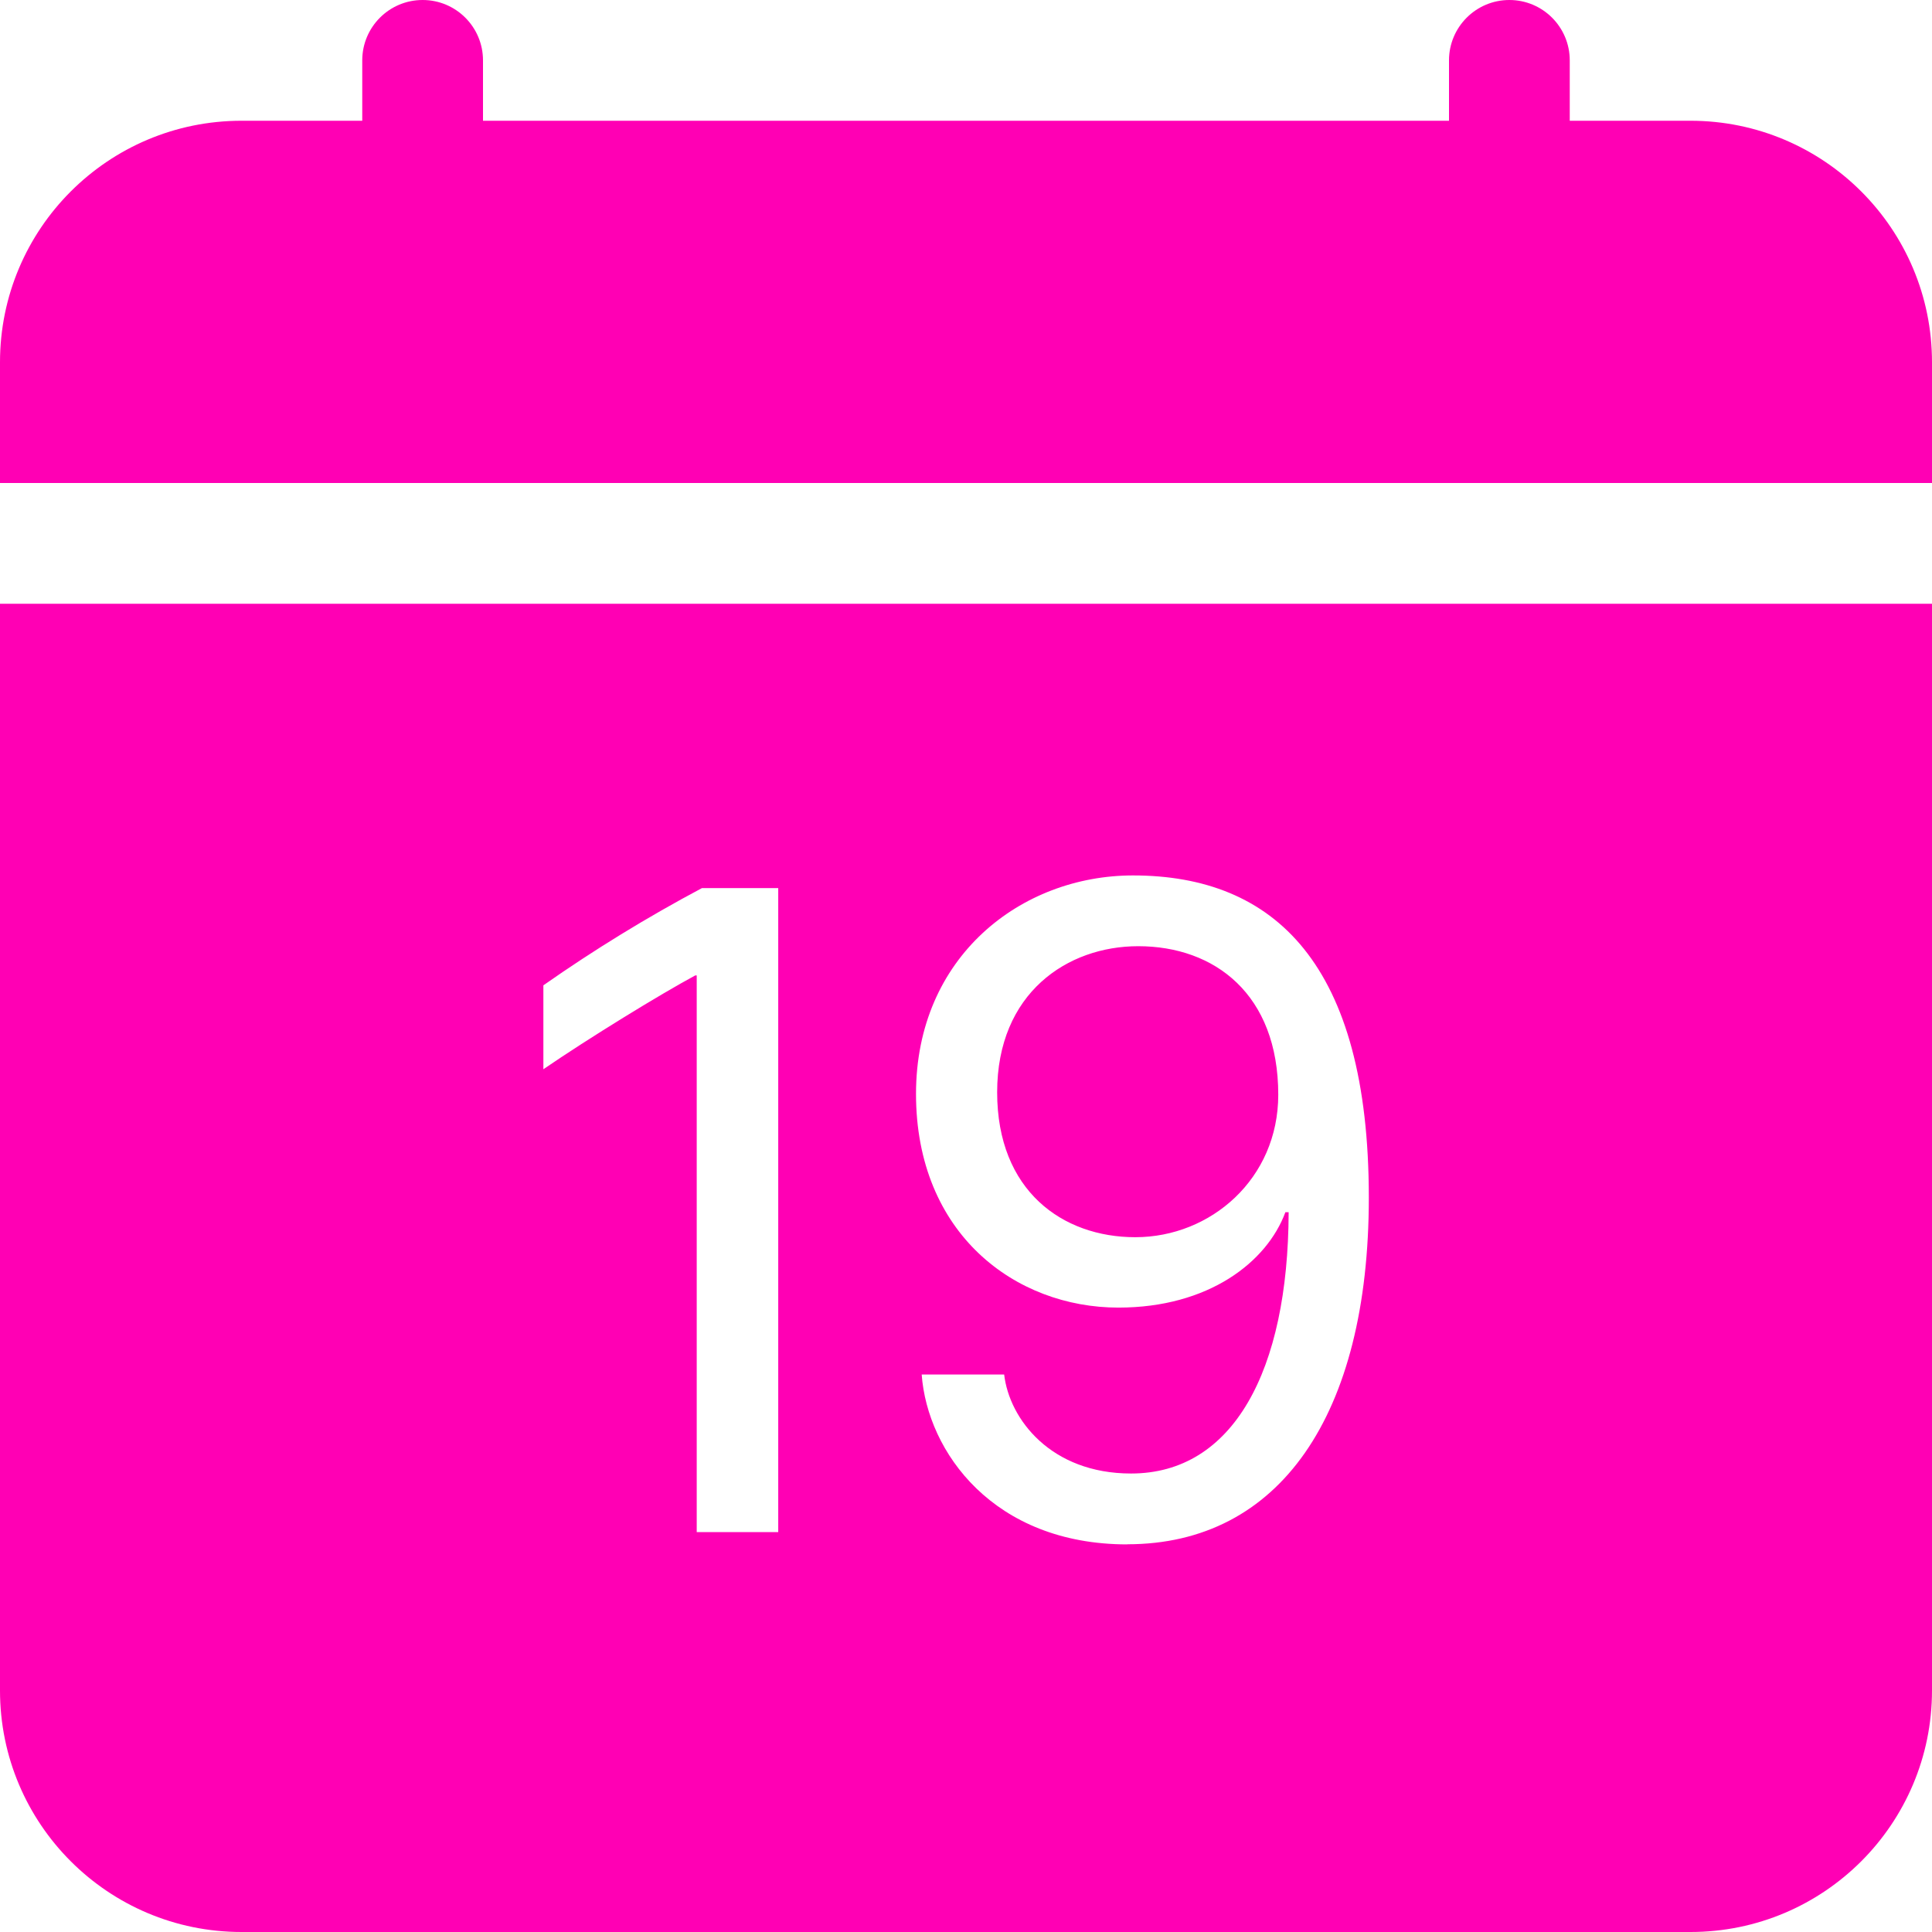
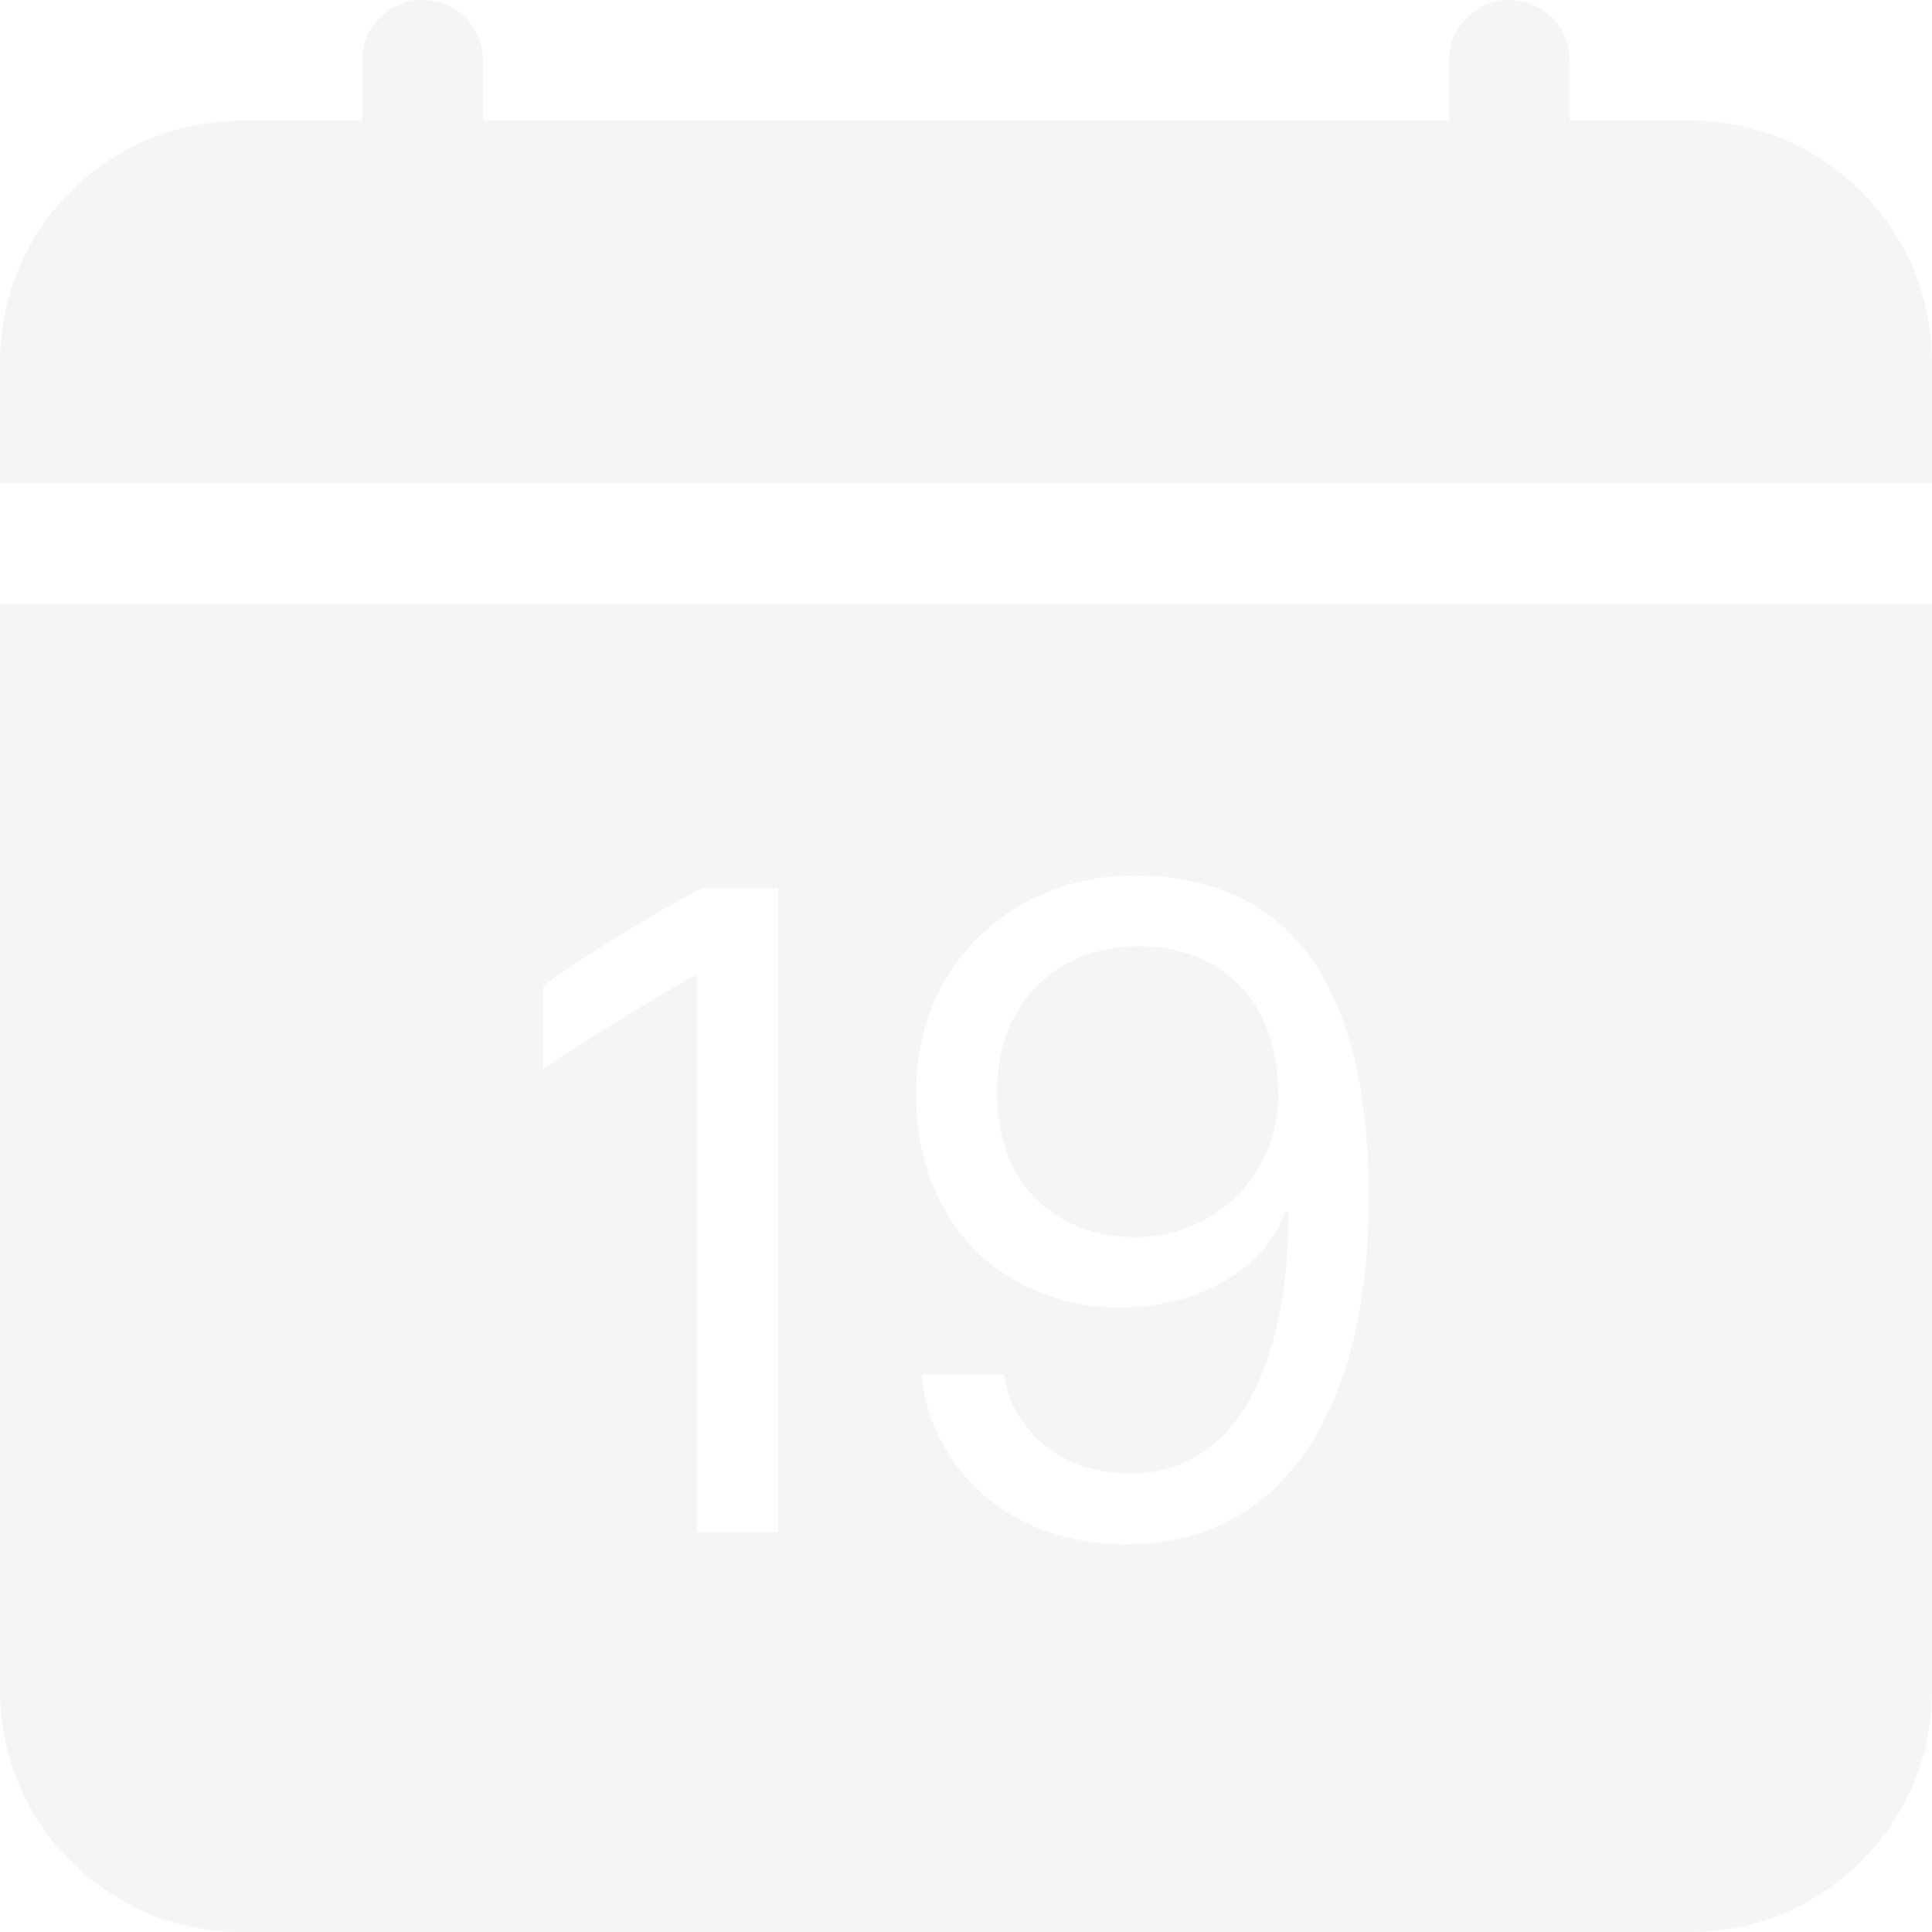
- <svg xmlns="http://www.w3.org/2000/svg" class="bi bi-calendar-date-fill" width="1.4em" height="1.4em" viewBox="0 0 16 16" fill="#ff00b4">
+ <svg xmlns="http://www.w3.org/2000/svg" class="bi bi-calendar-date-fill" width="1.4em" height="1.4em" viewBox="0 0 16 16" fill="#f5f5f5">
  <path fill-rule="evenodd" d="M4 .5a.5.5 0 0 0-1 0V1H2a2 2 0 0 0-2 2v1h16V3a2 2 0 0 0-2-2h-1V.5a.5.5 0 0 0-1 0V1H4V.5zM0 5h16v9a2 2 0 0 1-2 2H2a2 2 0 0 1-2-2V5zm9.336 7.79c-1.11 0-1.656-.767-1.703-1.407h.683c.043.37.387.82 1.051.82.844 0 1.301-.848 1.305-2.164h-.027c-.153.414-.637.79-1.383.79-.852 0-1.676-.61-1.676-1.77 0-1.137.871-1.809 1.797-1.809 1.172 0 1.953.734 1.953 2.668 0 1.805-.742 2.871-2 2.871zm.066-2.544c.625 0 1.184-.484 1.184-1.18 0-.832-.527-1.23-1.16-1.23-.586 0-1.168.387-1.168 1.21 0 .817.543 1.2 1.144 1.2zm-2.957-2.89v5.332H5.77v-4.61h-.012c-.29.156-.883.52-1.258.777V8.16a12.6 12.6 0 0 1 1.313-.805h.632z" />
</svg>
